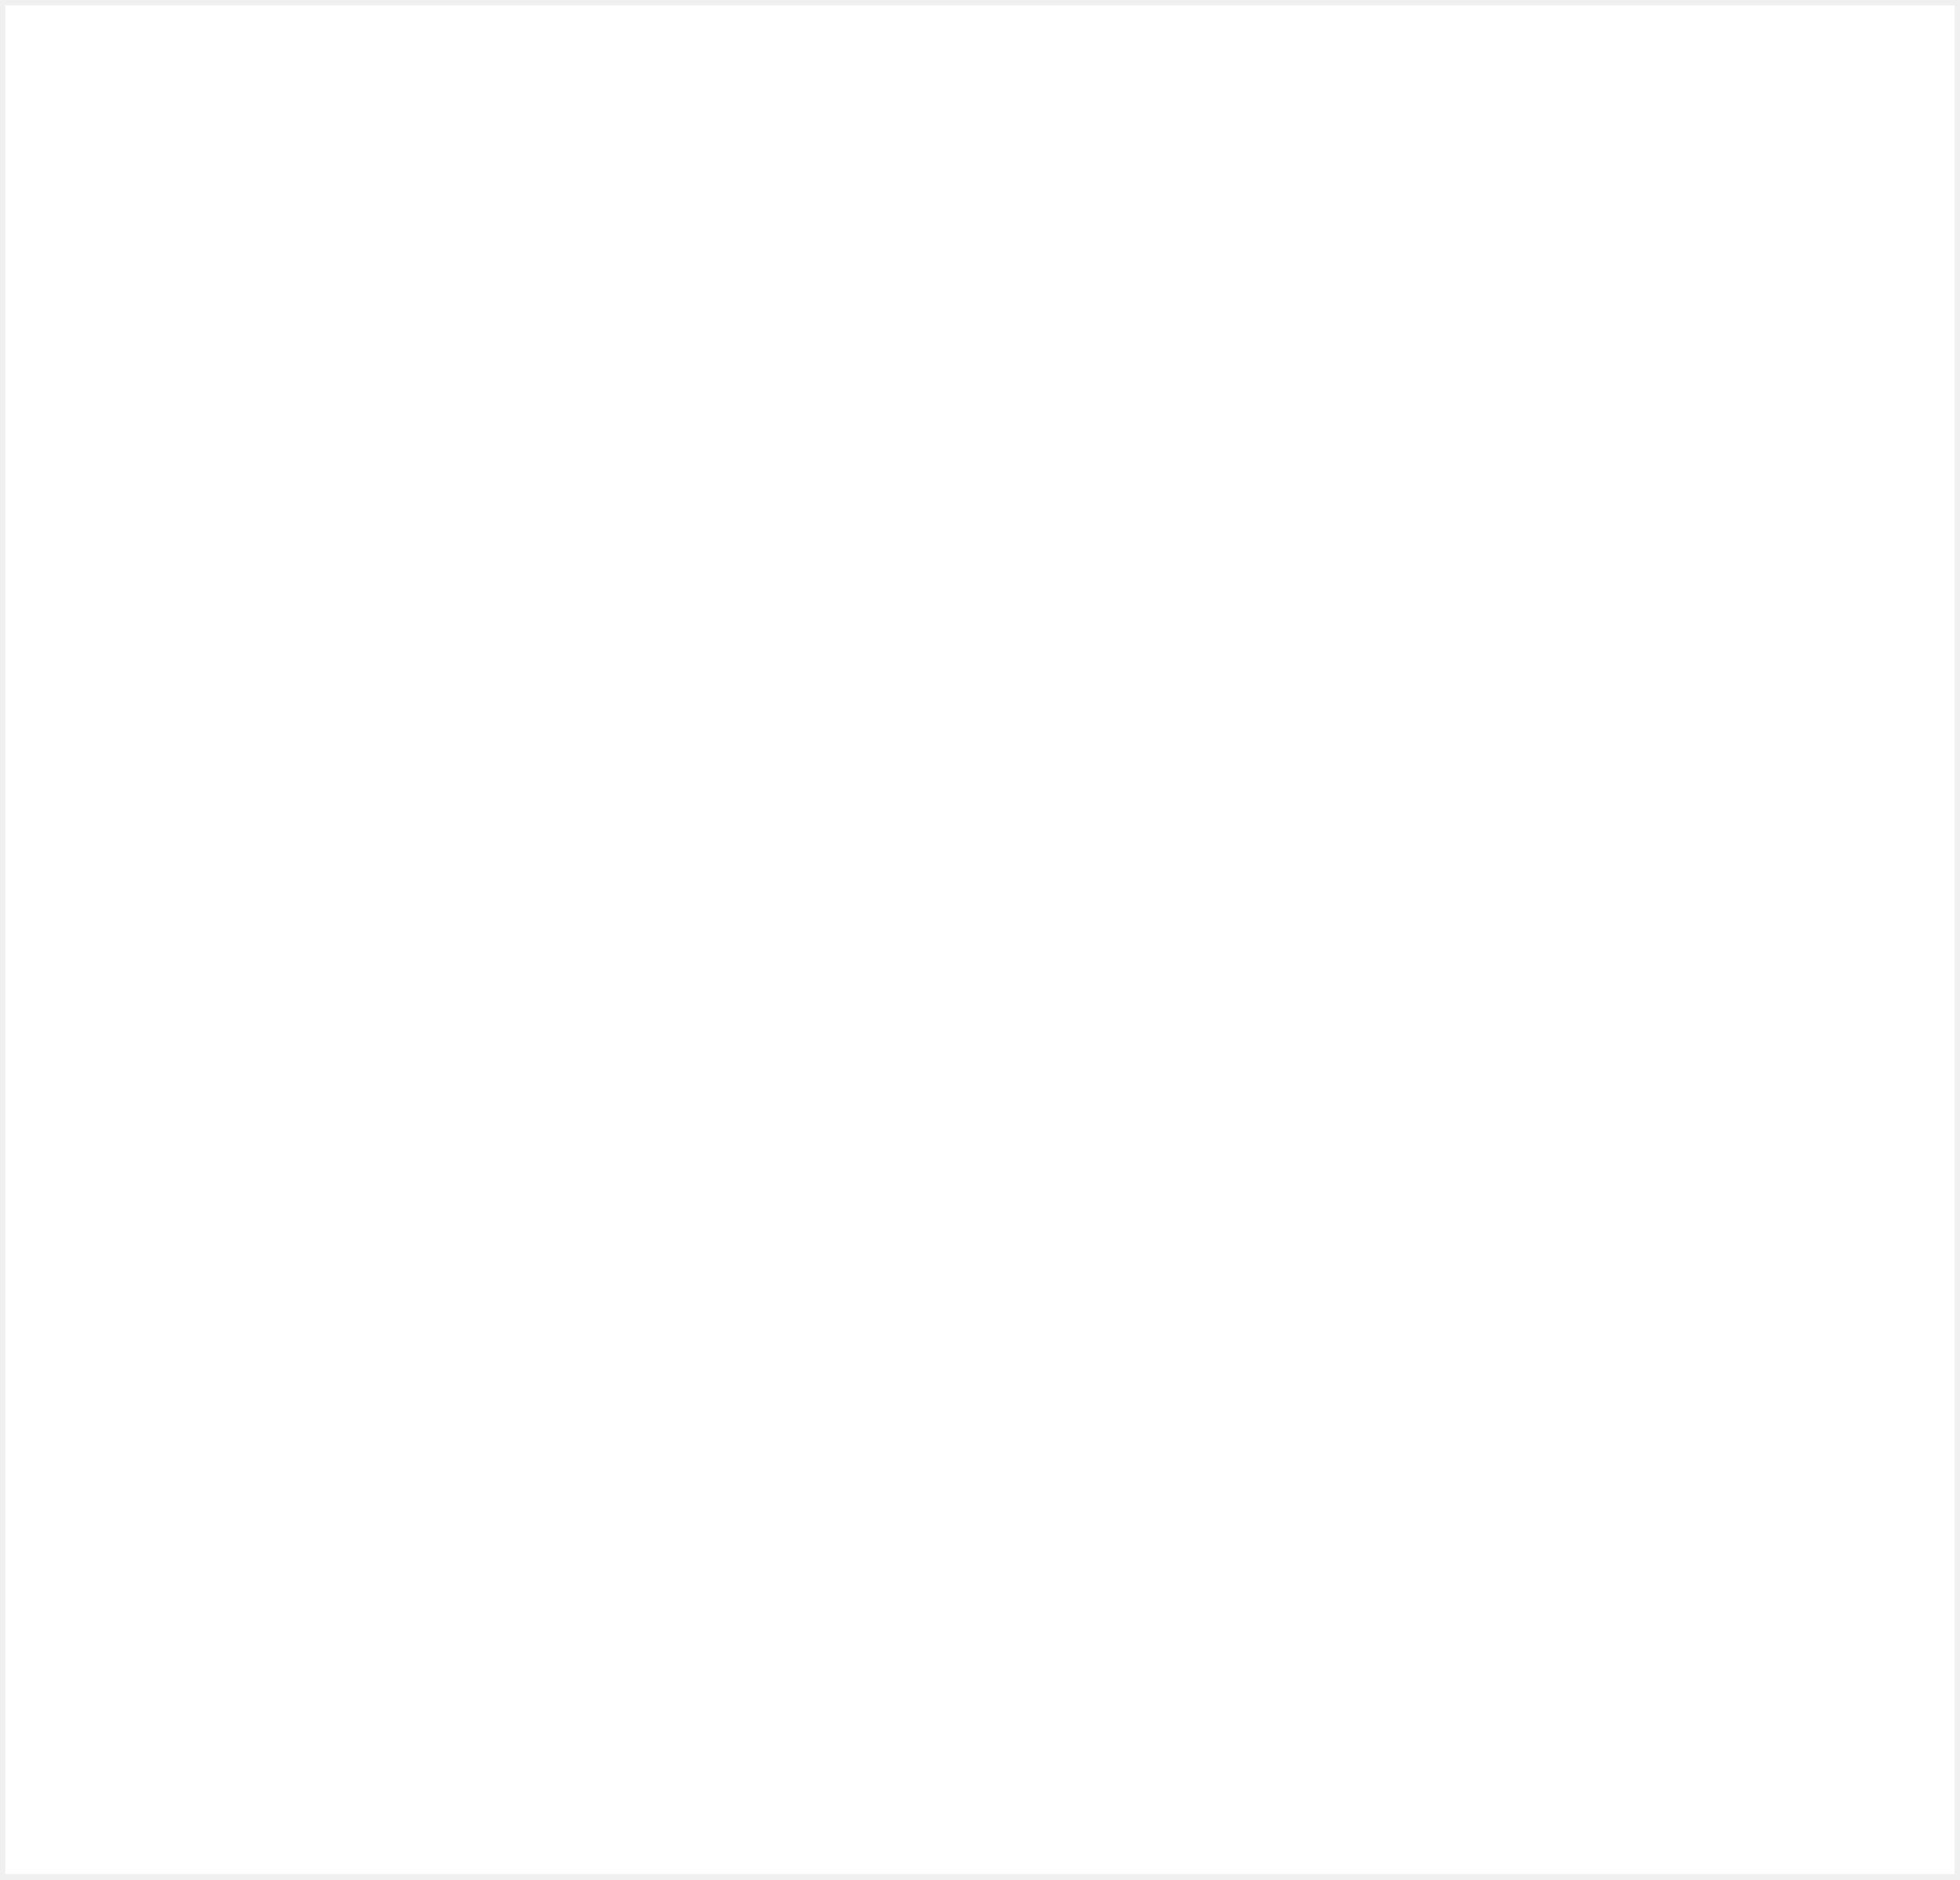
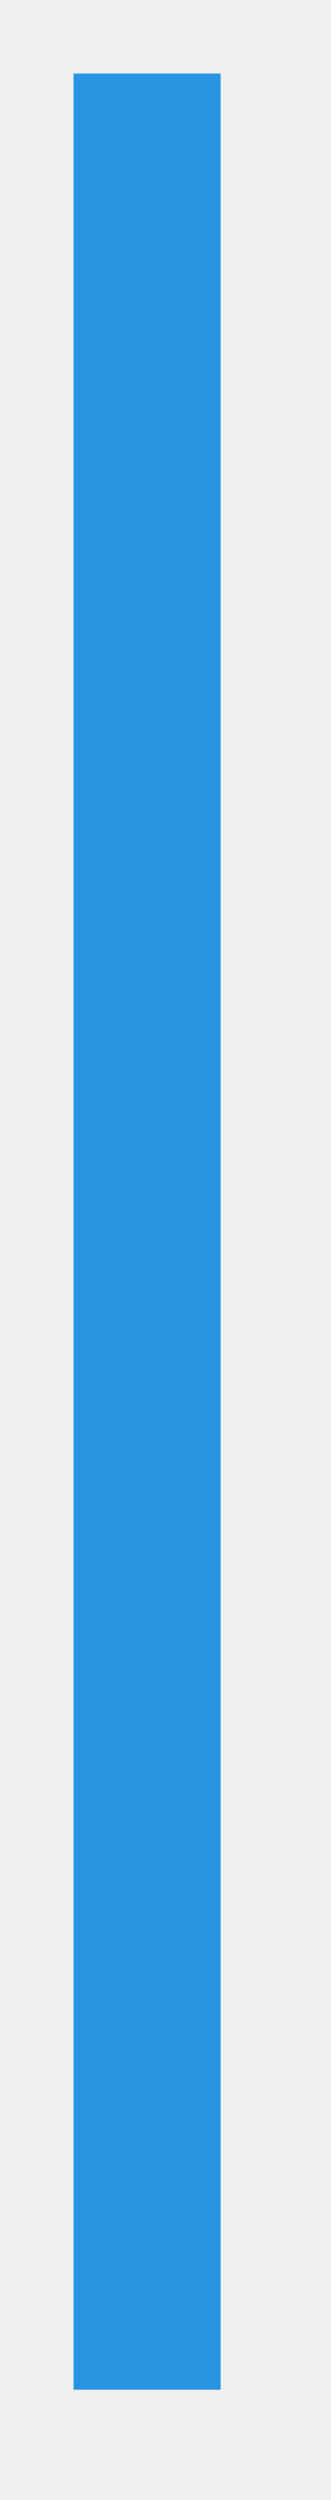
- <svg xmlns="http://www.w3.org/2000/svg" version="1.1" width="365px" height="350px">
-   <g transform="matrix(1 0 0 1 -1310 -352 )">
-     <path d="M 1311 353  L 1674 353  L 1674 701  L 1311 701  L 1311 353  Z " fill-rule="nonzero" fill="#ffffff" stroke="none" />
+ <svg xmlns="http://www.w3.org/2000/svg" version="1.1" width="9px" height="68px">
+   <g transform="matrix(1 0 0 1 -267 -358 )">
+     <path d="M 271 360  L 271 423  " stroke-width="4" stroke="#2893e1" fill="none" />
  </g>
</svg>
